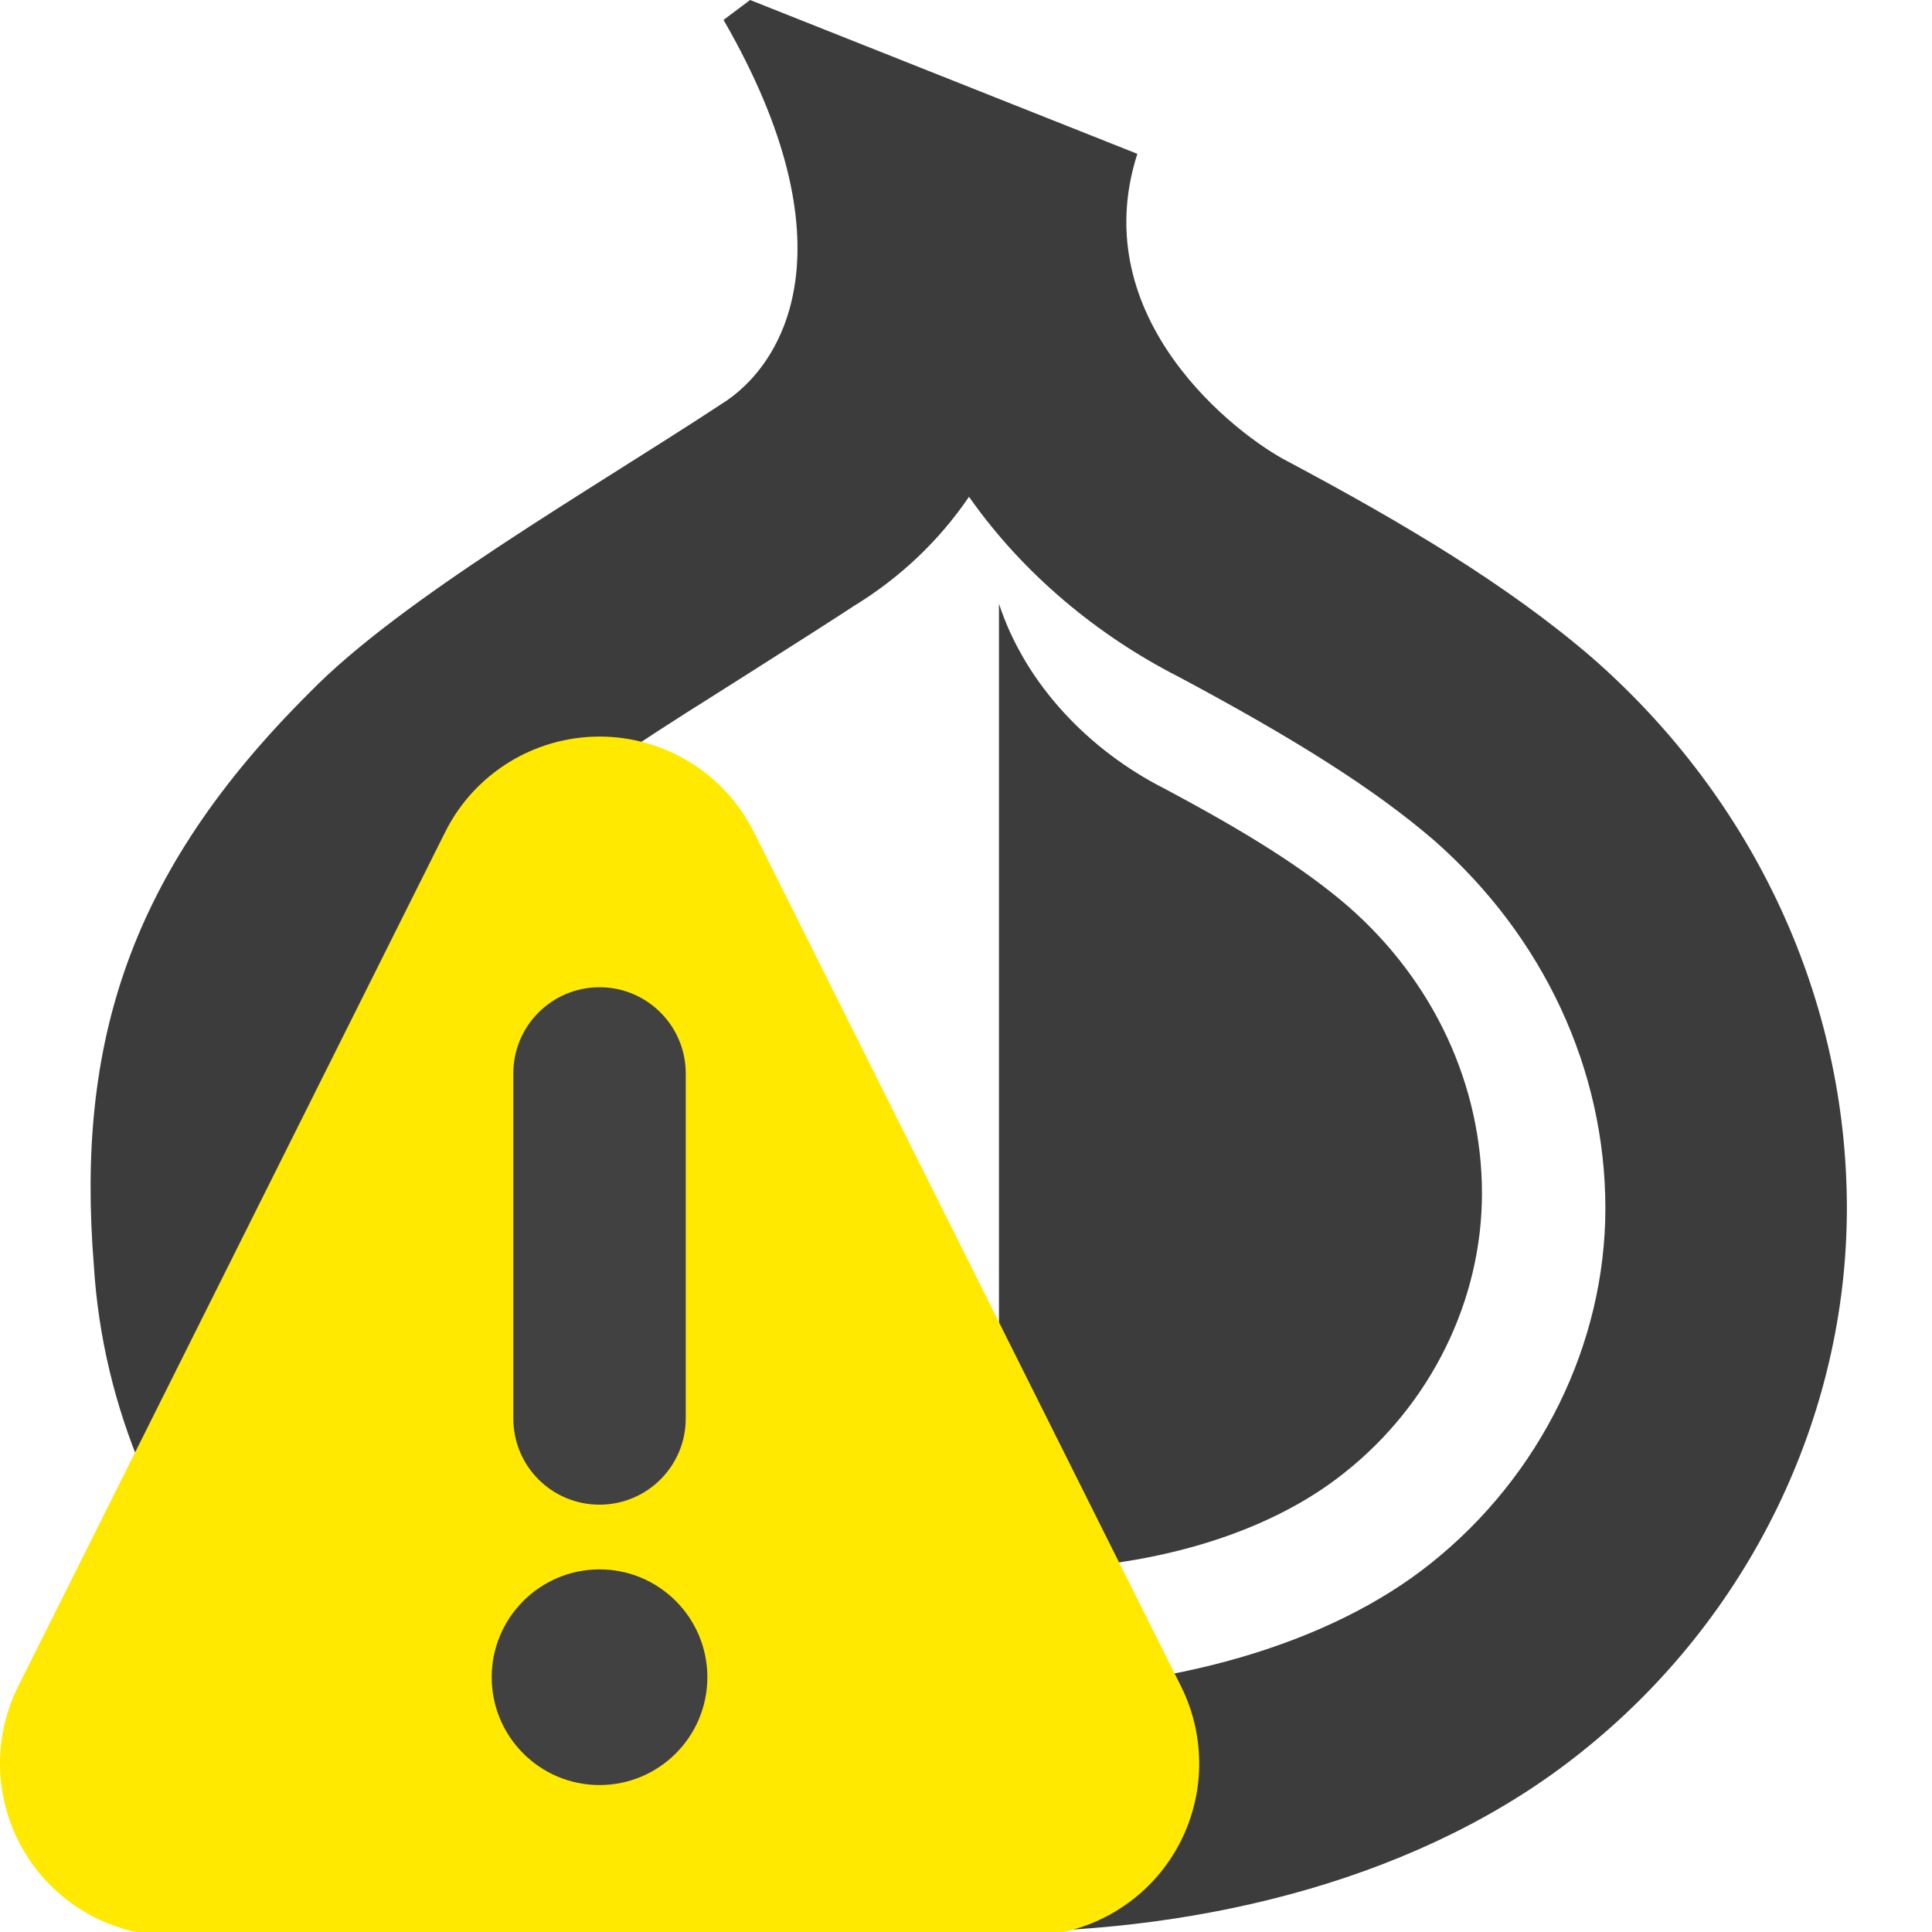
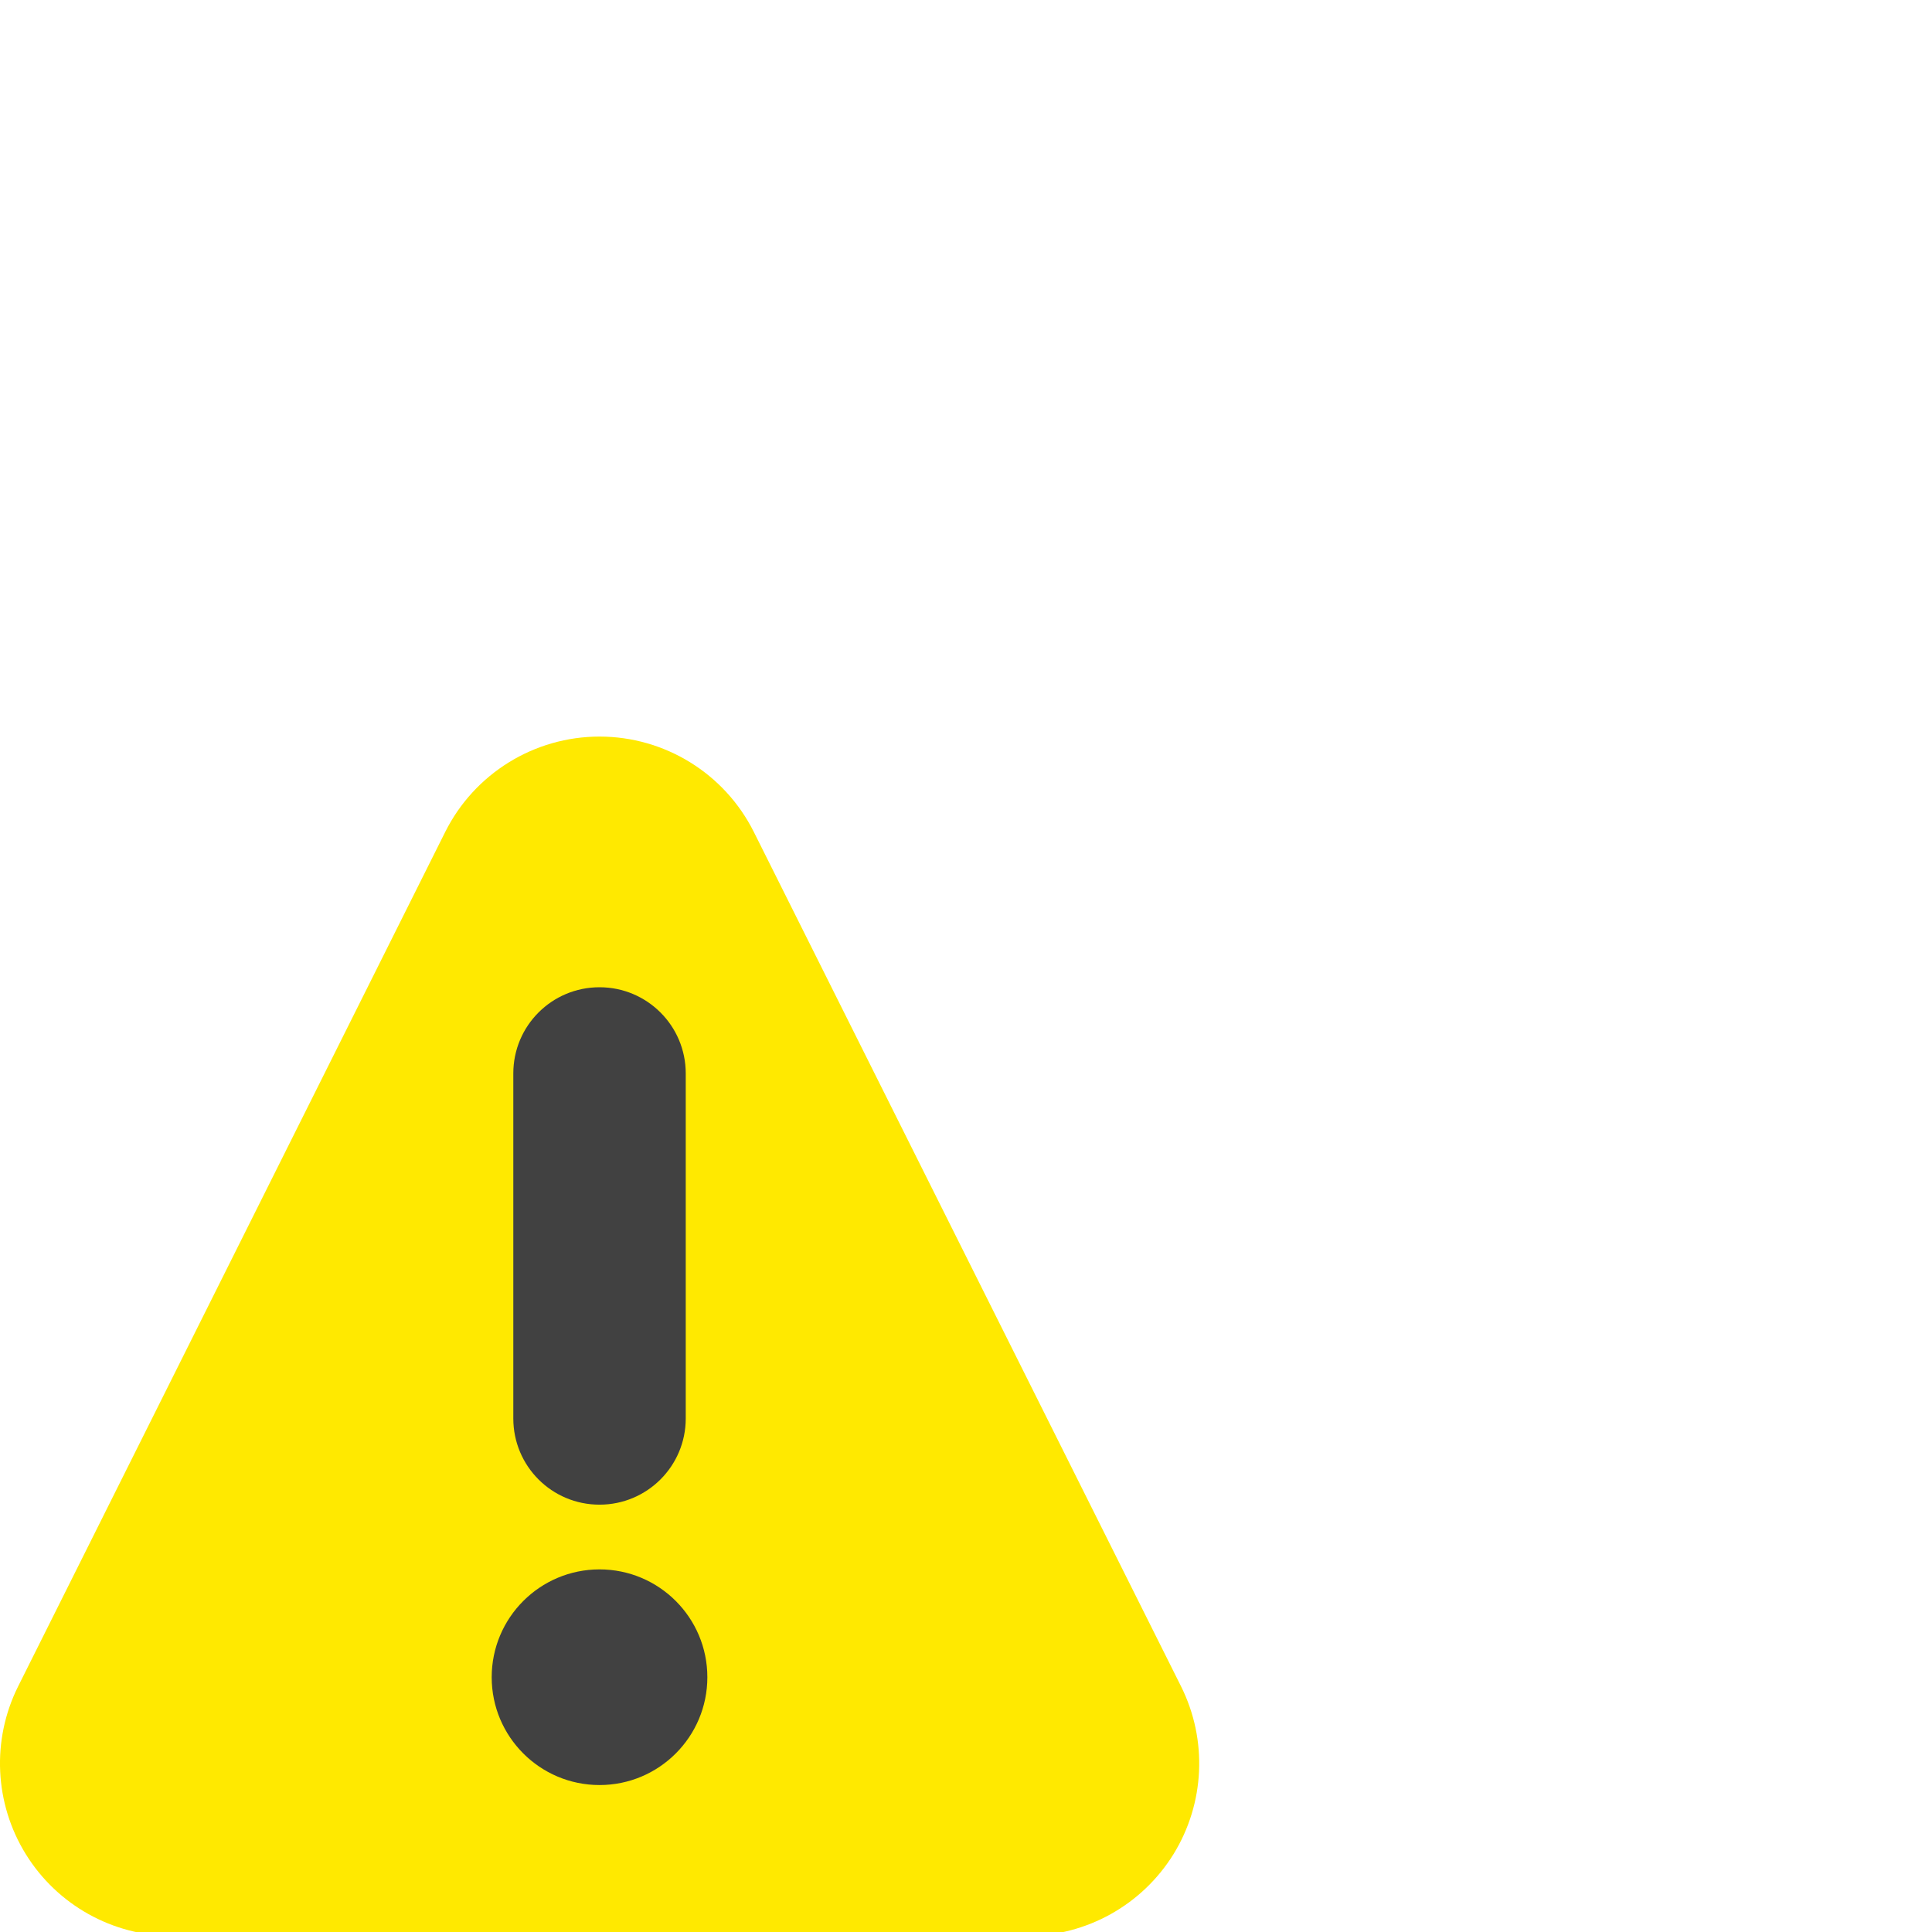
<svg xmlns="http://www.w3.org/2000/svg" width="16px" height="16px" viewBox="0 0 16 16" version="1.1">
-   <g id="Icon---Tor-Update---Grey" stroke="none" stroke-width="1" fill="none" fill-rule="evenodd">
-     <g id="Tor-Button-Icon" fill="#0C0C0D" fill-opacity="0.8">
-       <path d="M7.066,5.022 C6.778,5.212 5.68,5.906 5.685,5.902 C5.358,6.111 5.096,6.284 4.864,6.445 C4.453,6.73 4.159,6.964 3.975,7.152 C2.957,8.165 2.663,8.978 2.773,10.355 C2.863,11.824 4.018,13.163 5.734,13.714 C6.424,13.931 7.09,14 8.244,14 C9.694,14 11.01,13.618 11.848,12.948 C12.761,12.221 13.295,11.124 13.295,10.006 C13.295,8.863 12.788,7.761 11.877,6.96 C11.384,6.535 10.722,6.118 9.759,5.604 C9.09,5.263 8.472,4.752 8.025,4.114 C7.78,4.474 7.459,4.782 7.066,5.022 Z M13.19,5.451 C14.536,6.631 15.295,8.283 15.295,10.006 C15.295,11.729 14.487,13.404 13.092,14.513 C11.794,15.552 9.983,16 8.244,16 C7.167,16 6.188,15.953 5.135,15.622 C2.711,14.844 0.924,12.861 0.777,10.478 C0.63,8.637 1.07,7.221 2.564,5.735 C3.323,4.956 4.89,4.059 5.967,3.351 C6.506,3.021 7.069,2.029 5.992,0.165 L6.212,0 L9.419,1.274 C8.979,2.643 10.252,3.611 10.668,3.823 C11.598,4.319 12.48,4.838 13.19,5.451 Z" id="Border" fill-rule="nonzero" />
-       <path d="M8.273,5 C8.496,5.679 9.032,6.219 9.636,6.527 C10.328,6.895 10.804,7.194 11.168,7.509 C11.876,8.129 12.273,8.989 12.273,9.883 C12.273,10.766 11.853,11.627 11.135,12.196 C10.488,12.714 9.501,13 8.424,13 C8.372,13 8.322,13 8.273,12.999 L8.273,5 Z" id="Half-Content" />
-     </g>
-     <g id="!" transform="translate(0, 6.1)">
-       <polygon id="Triangle-Copy" fill="#414141" points="5 0.714 9.286 9.286 0.714 9.286" />
-       <path d="M9.781,7.866 C10.002,8.309 9.978,8.835 9.718,9.256 C9.457,9.677 8.997,9.933 8.502,9.933 L1.427,9.933 C0.933,9.932 0.474,9.676 0.214,9.256 C-0.046,8.836 -0.071,8.311 0.149,7.868 L3.687,0.79 C3.929,0.306 4.424,0 4.965,0 C5.506,0 6.001,0.306 6.243,0.79 L9.781,7.866 Z M4.251,2.79 L4.251,5.647 C4.251,6.042 4.57,6.361 4.965,6.361 C5.359,6.361 5.679,6.042 5.679,5.647 L5.679,2.79 C5.679,2.395 5.359,2.076 4.965,2.076 C4.57,2.076 4.251,2.395 4.251,2.79 Z M4.965,8.683 C5.458,8.683 5.858,8.283 5.858,7.79 C5.858,7.297 5.458,6.897 4.965,6.897 C4.472,6.897 4.072,7.297 4.072,7.79 C4.072,8.283 4.472,8.683 4.965,8.683 Z" id="Shape-Copy" fill="#FFE900" fill-rule="nonzero" />
-     </g>
+   <g fill="context-fill" fill-opacity="context-fill-opacity">
+     <path d="M7.066 5.022C6.778 5.212 5.68 5.906 5.685 5.902C5.358 6.111 5.096 6.284 4.864 6.445C4.453 6.73 4.159 6.964 3.975 7.152C2.957 8.165 2.663 8.978 2.773 10.355C2.863 11.824 4.018 13.163 5.734 13.714C6.424 13.931 7.09 14.0 8.244 14.0C9.694 14.0 11.01 13.618 11.848 12.948C12.761 12.221 13.295 11.124 13.295 10.006C13.295 8.863 12.788 7.761 11.877 6.96C11.384 6.535 10.722 6.118 9.759 5.604C9.09 5.263 8.472 4.752 8.025 4.114C7.78 4.474 7.459 4.782 7.066 5.022C7.066 5.022 7.066 5.022 7.066 5.022M13.19 5.451C14.536 6.631 15.295 8.283 15.295 10.006C15.295 11.729 14.487 13.404 13.092 14.513C11.794 15.552 9.983 16.0 8.244 16.0C7.167 16.0 6.188 15.953 5.135 15.622C2.711 14.844 0.924 12.861 0.777 10.478C0.63 8.637 1.07 7.221 2.564 5.735C3.323 4.956 4.89 4.059 5.967 3.351C6.506 3.021 7.069 2.029 5.992 0.165C5.992 0.165 6.212 0.0 6.212 0.0C6.212 0.0 9.419 1.274 9.419 1.274C8.979 2.643 10.252 3.611 10.668 3.823C11.598 4.319 12.48 4.838 13.19 5.451C13.19 5.451 13.19 5.451 13.19 5.451" />
+     <path d="M8.273 5.0C8.496 5.679 9.032 6.219 9.636 6.527C10.328 6.895 10.804 7.194 11.168 7.509C11.876 8.129 12.273 8.989 12.273 9.883C12.273 10.766 11.853 11.627 11.135 12.196C10.488 12.714 9.501 13.0 8.424 13.0C8.372 13.0 8.322 13 8.273 12.999C8.273 12.999 8.273 5.0 8.273 5.0C8.273 5.0 8.273 5.0 8.273 5.0" />
  </g>
+   <polygon points="5,7 9,15 1,15" fill="#414141" />
+   <path fill-rule="nonzero" fill="#FFE900" d="M9.781 13.966C10.002 14.409 9.978 14.935 9.718 15.356C9.457 15.777 8.997 16.033 8.502 16.033C8.502 16.033 1.427 16.033 1.427 16.033C0.933 16.032 0.474 15.776 0.214 15.356C-0.046 14.936 -0.071 14.411 0.149 13.968C0.149 13.968 3.687 6.89 3.687 6.89C3.929 6.406 4.424 6.1 4.965 6.1C5.506 6.1 6.001 6.406 6.243 6.89C6.243 6.89 9.781 13.966 9.781 13.966C9.781 13.966 9.781 13.966 9.781 13.966M4.251 8.89C4.251 8.89 4.251 11.747 4.251 11.747C4.251 12.142 4.57 12.461 4.965 12.461C5.359 12.461 5.679 12.142 5.679 11.747C5.679 11.747 5.679 8.89 5.679 8.89C5.679 8.495 5.359 8.176 4.965 8.176C4.57 8.176 4.251 8.495 4.251 8.89C4.251 8.89 4.251 8.89 4.251 8.89M4.965 14.783C5.458 14.783 5.858 14.383 5.858 13.89C5.858 13.397 5.458 12.997 4.965 12.997C4.472 12.997 4.072 13.397 4.072 13.89C4.072 14.383 4.472 14.783 4.965 14.783C4.965 14.783 4.965 14.783 4.965 14.783" />
</svg>
